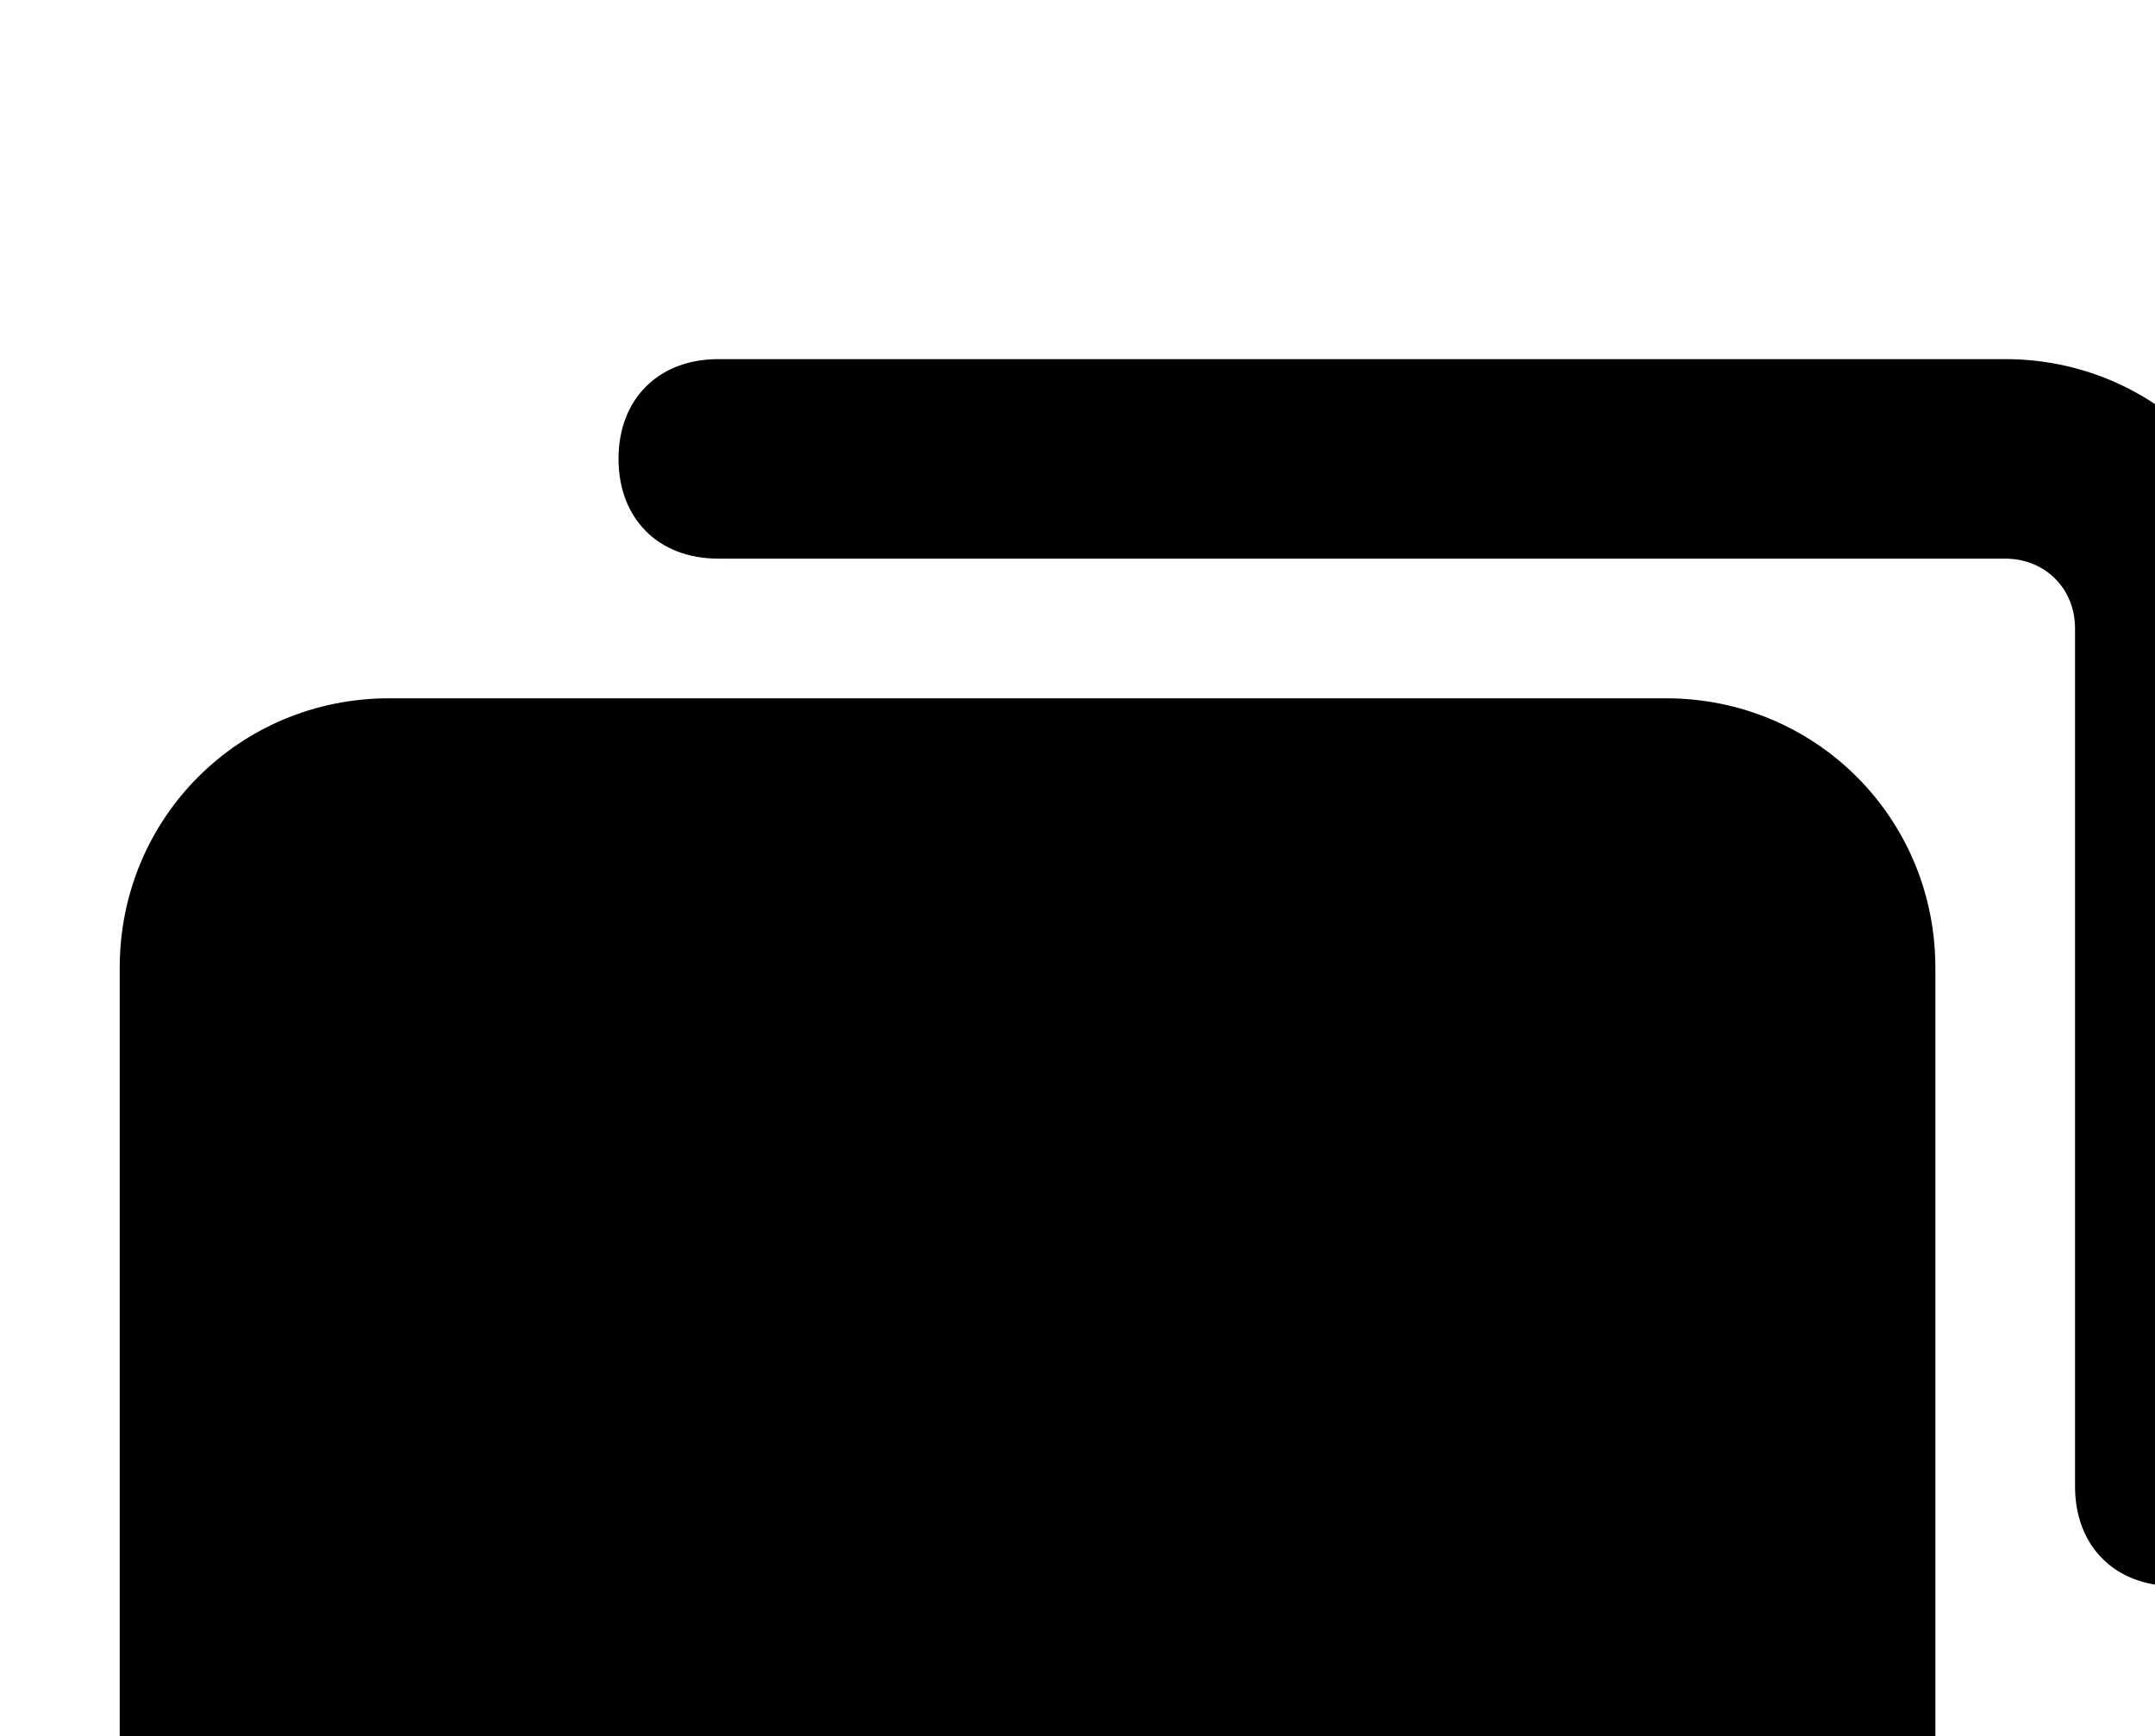
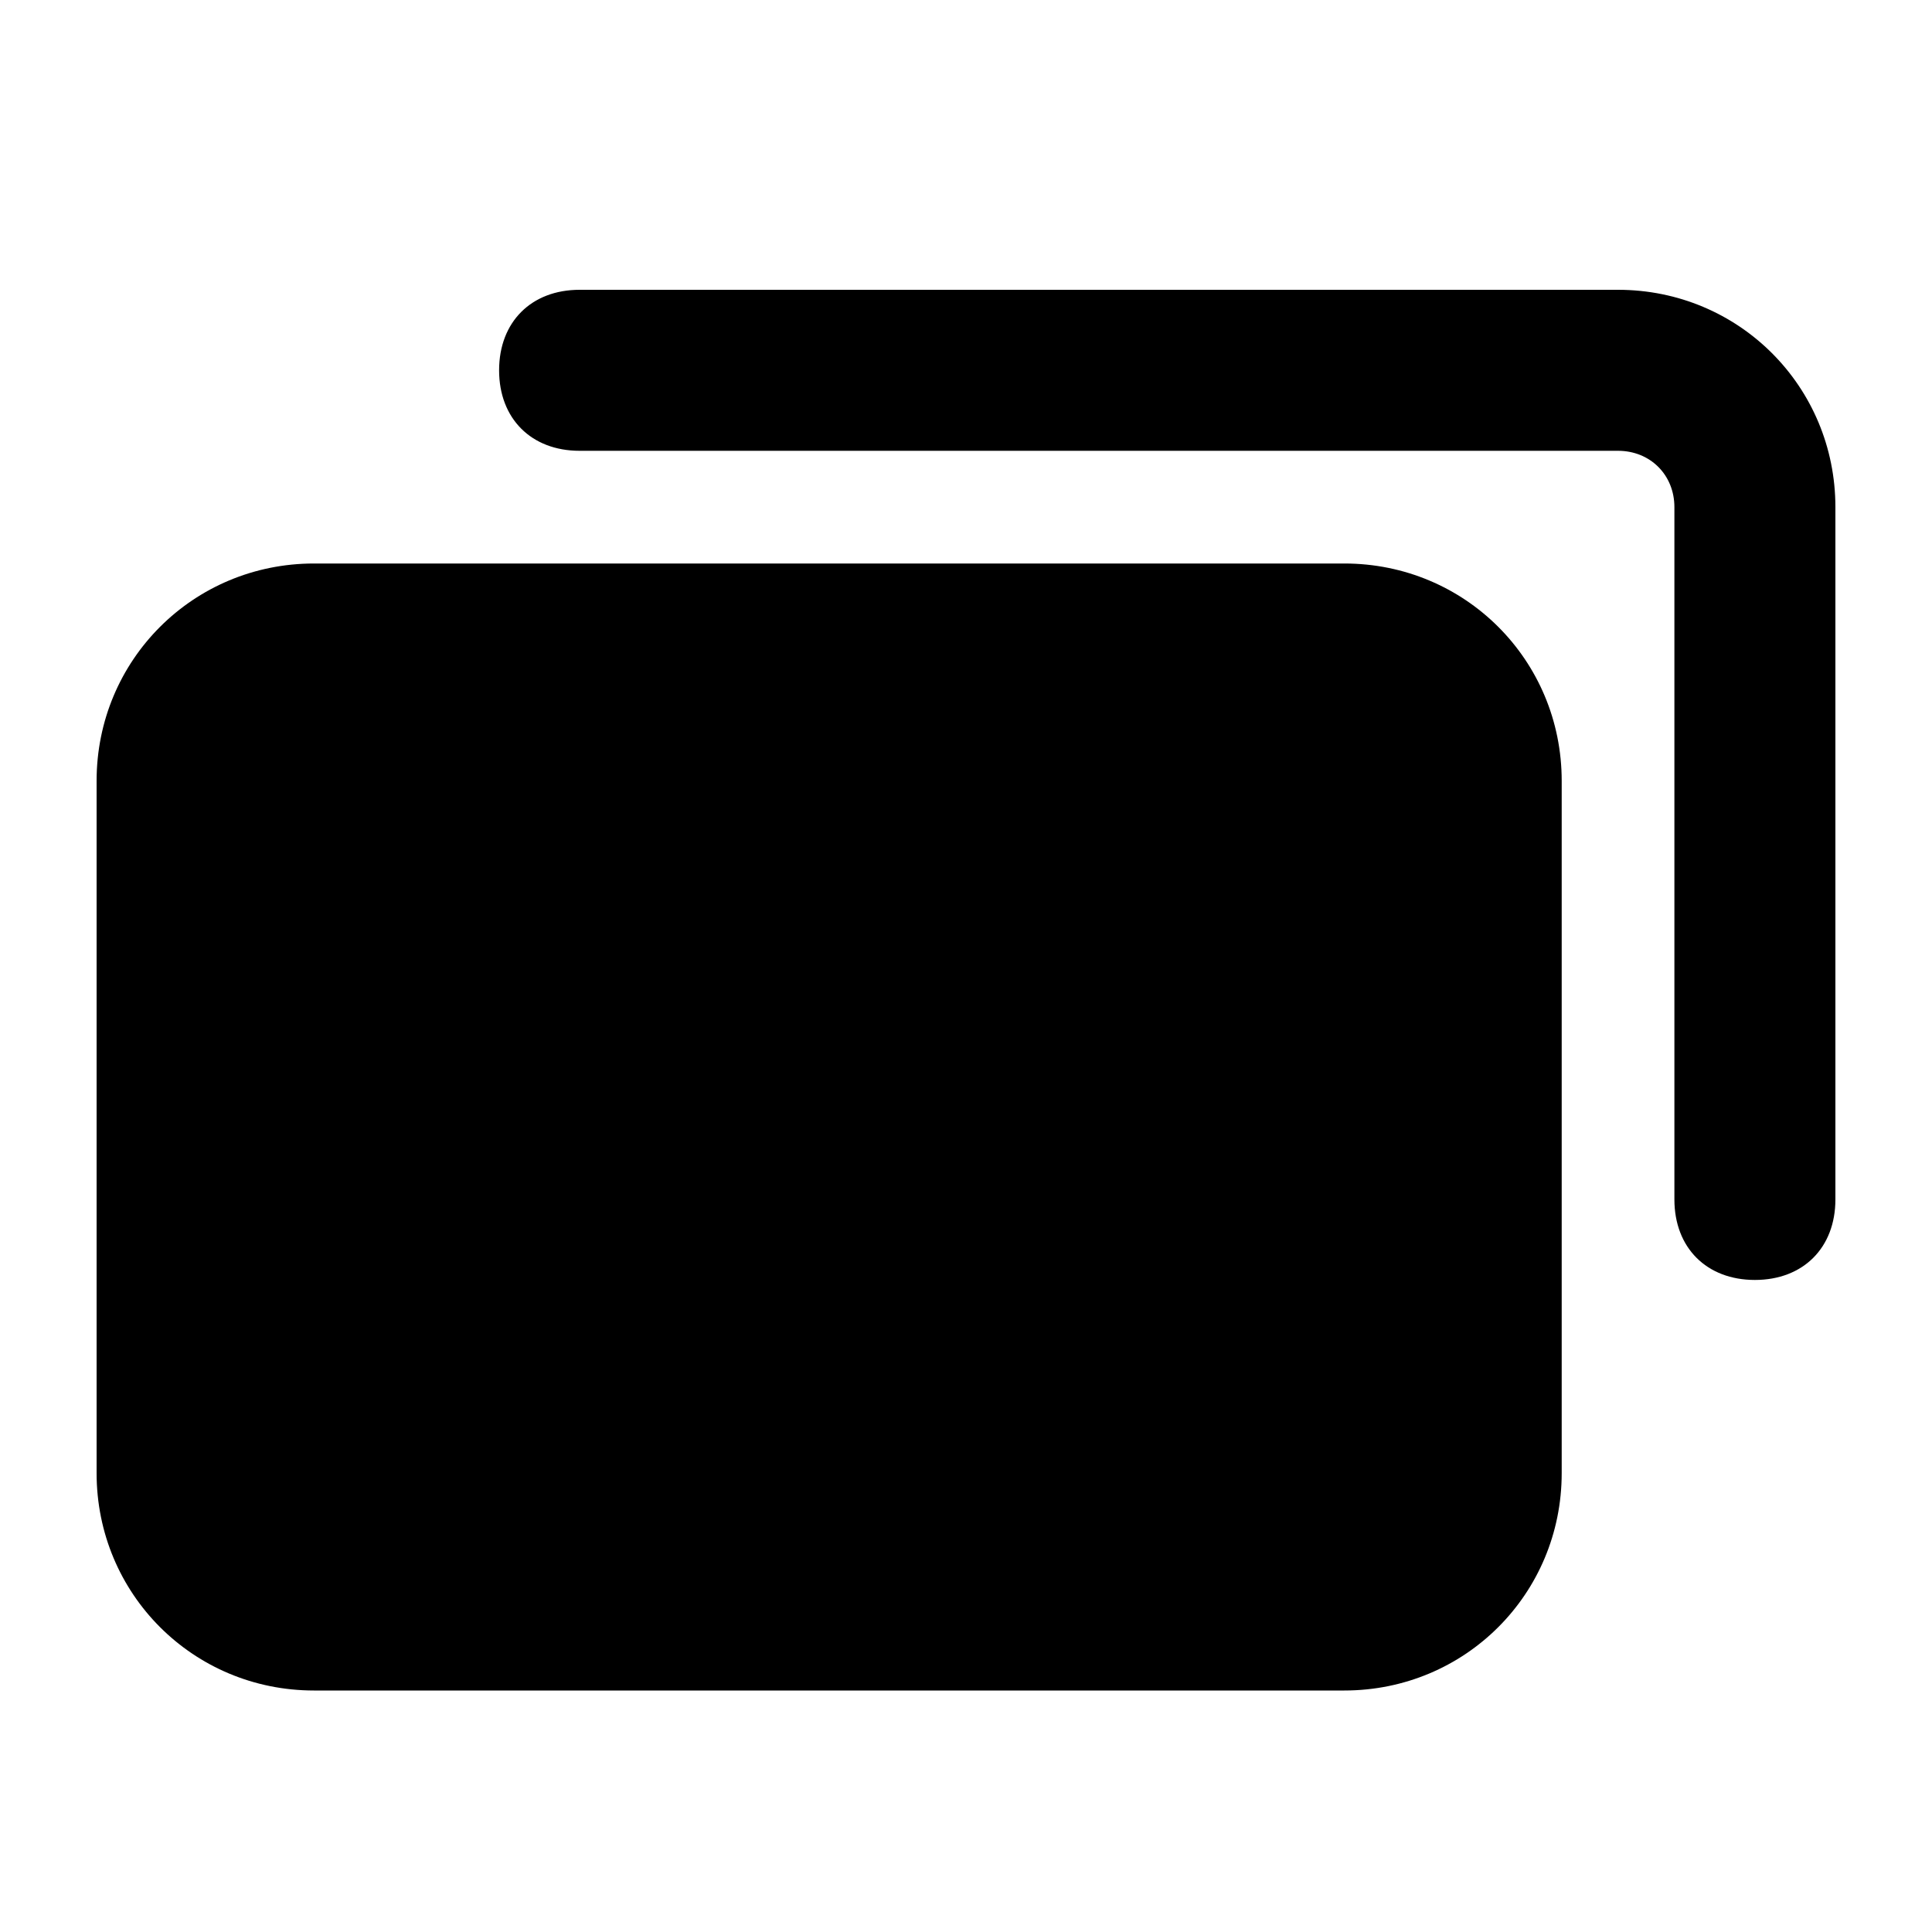
- <svg xmlns="http://www.w3.org/2000/svg" viewbox="0 0 24 24">
+ <svg xmlns="http://www.w3.org/2000/svg" viewBox="0 0 24 24">
  <g class="icon__shape" fill="currentColor" fill-rule="nonzero">
    <path d="M20.1 3.6H7.2c-.6 0-1 .4-1 1s.4 1 1 1h12.9c.4 0 .7.3.7.7v8.6c0 .6.4 1 1 1s1-.4 1-1V6.3c0-1.5-1.2-2.7-2.7-2.7z" />
    <path d="M16.7 7H3.9C2.4 7 1.2 8.2 1.2 9.7v8.6c0 1.5 1.2 2.7 2.7 2.7h12.8c1.5 0 2.7-1.2 2.7-2.7V9.7c0-1.5-1.2-2.7-2.7-2.7z" />
  </g>
</svg>
